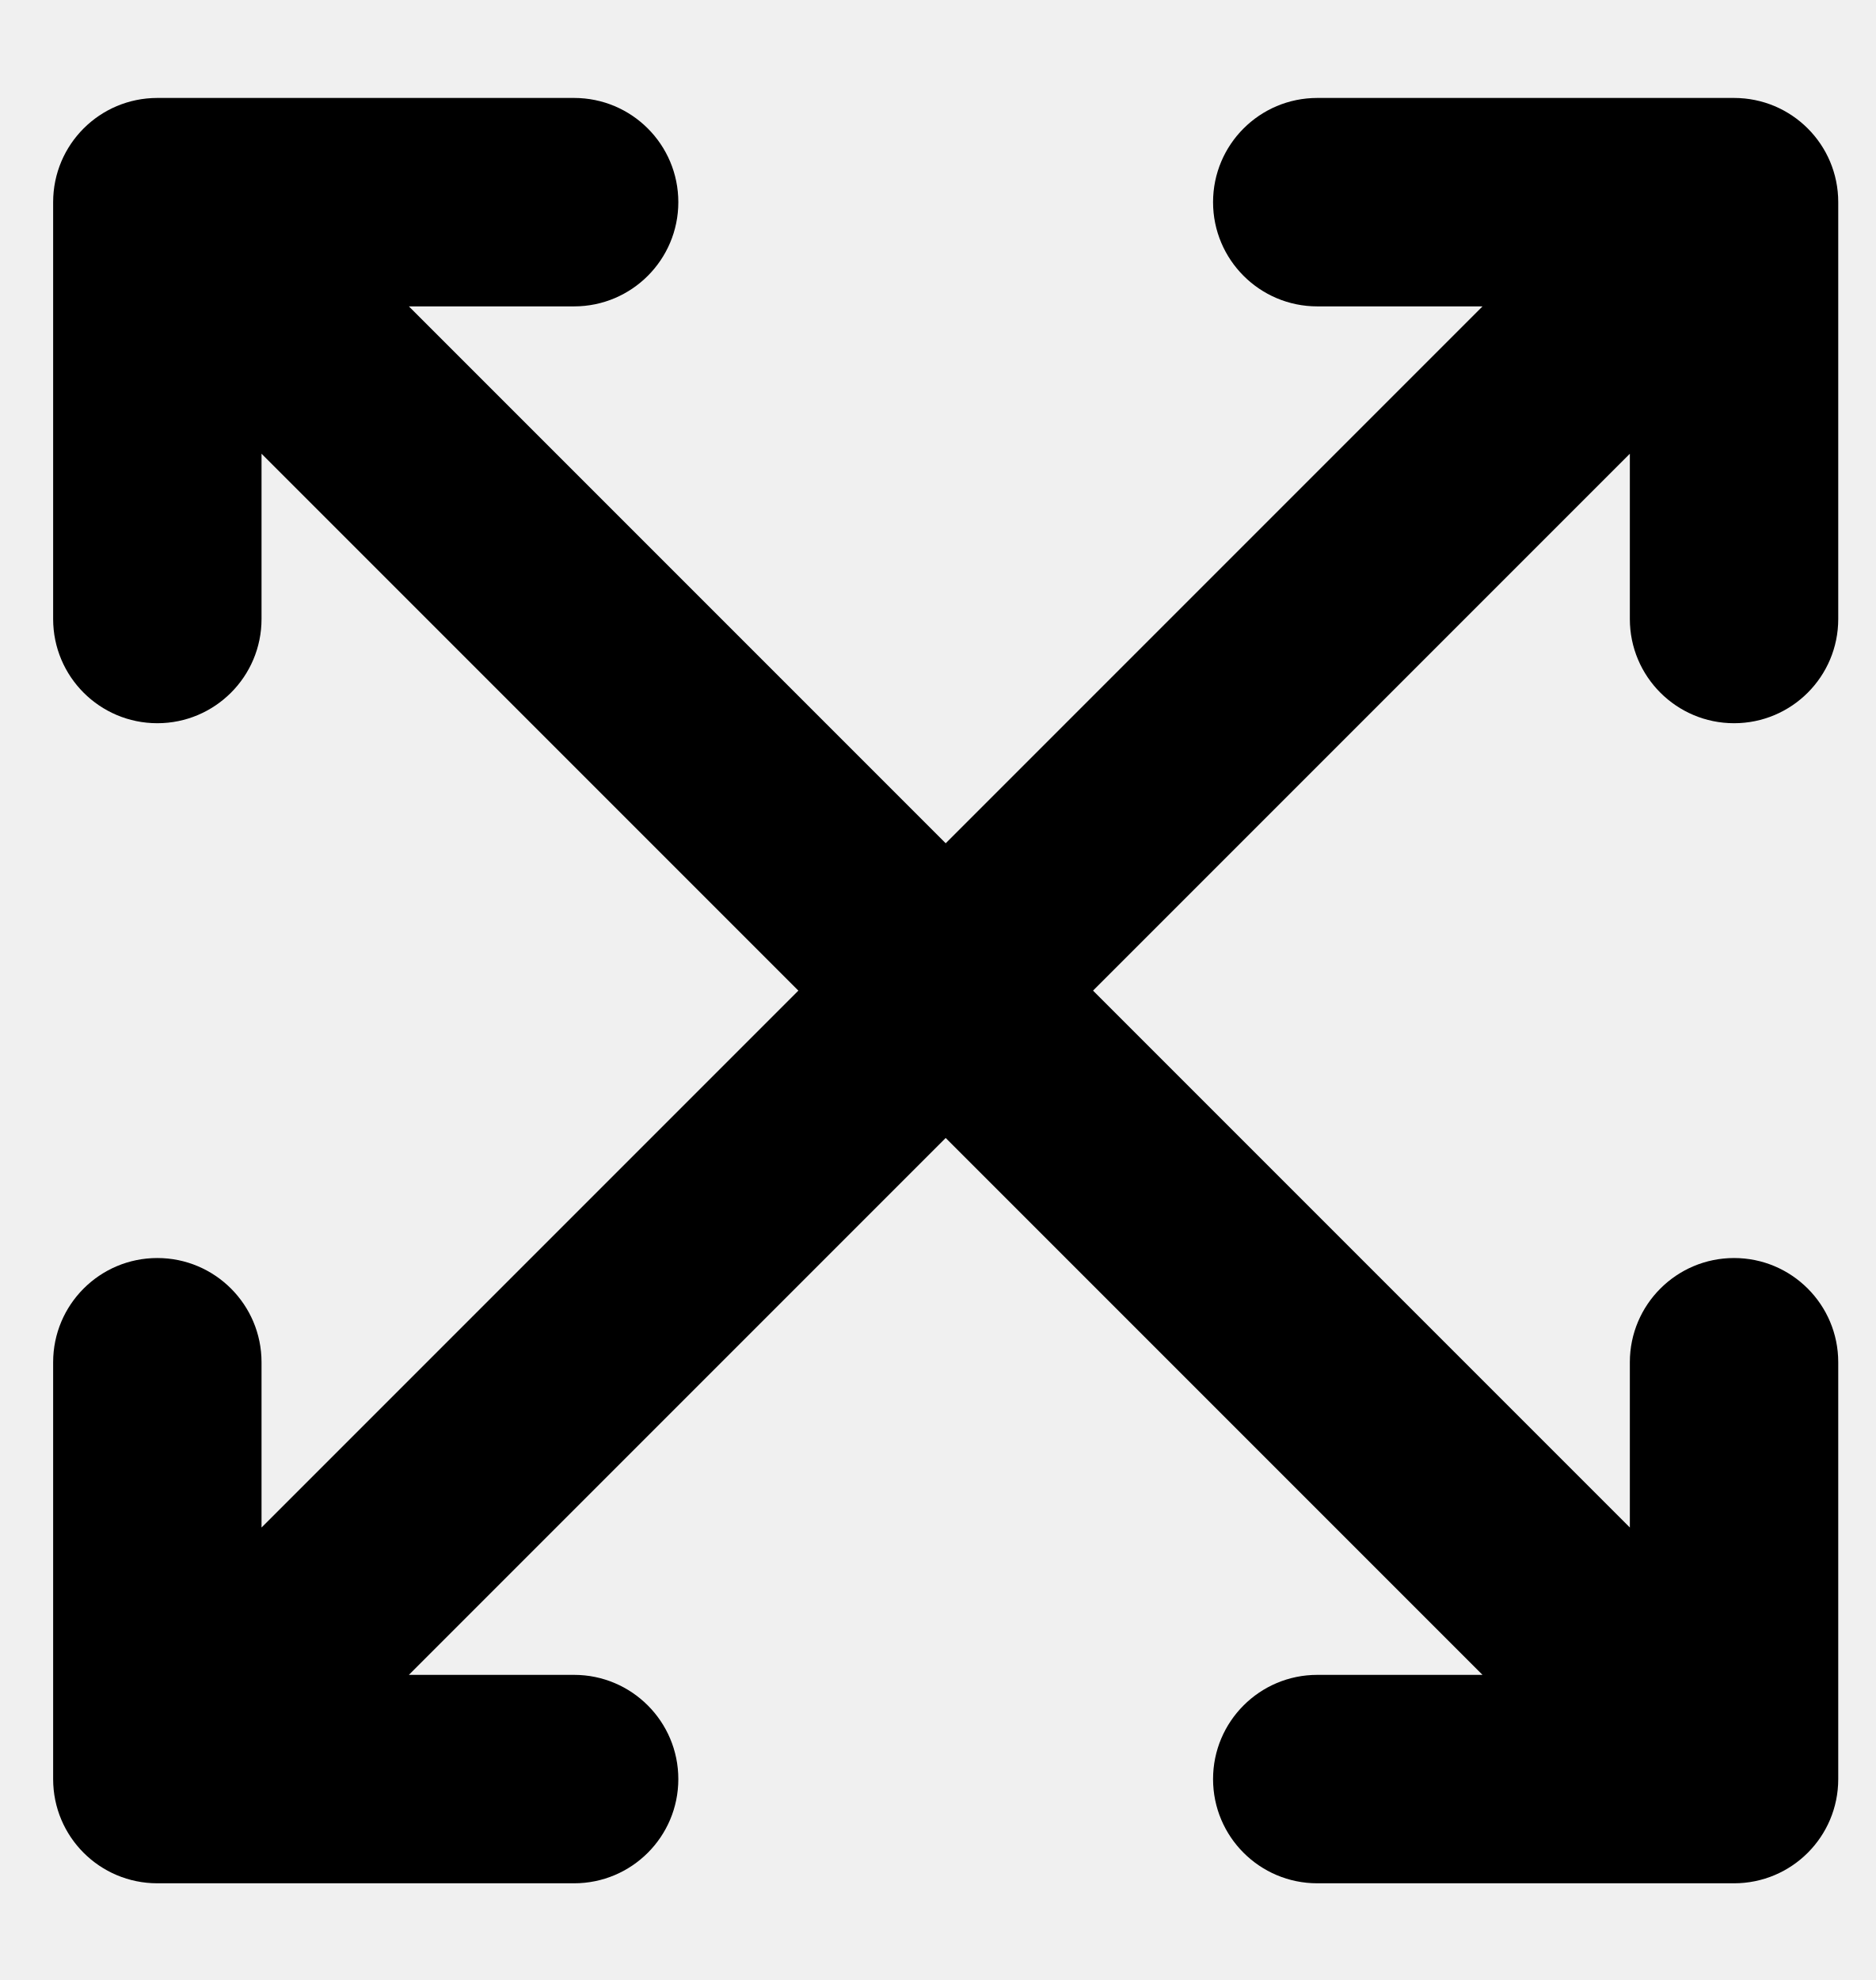
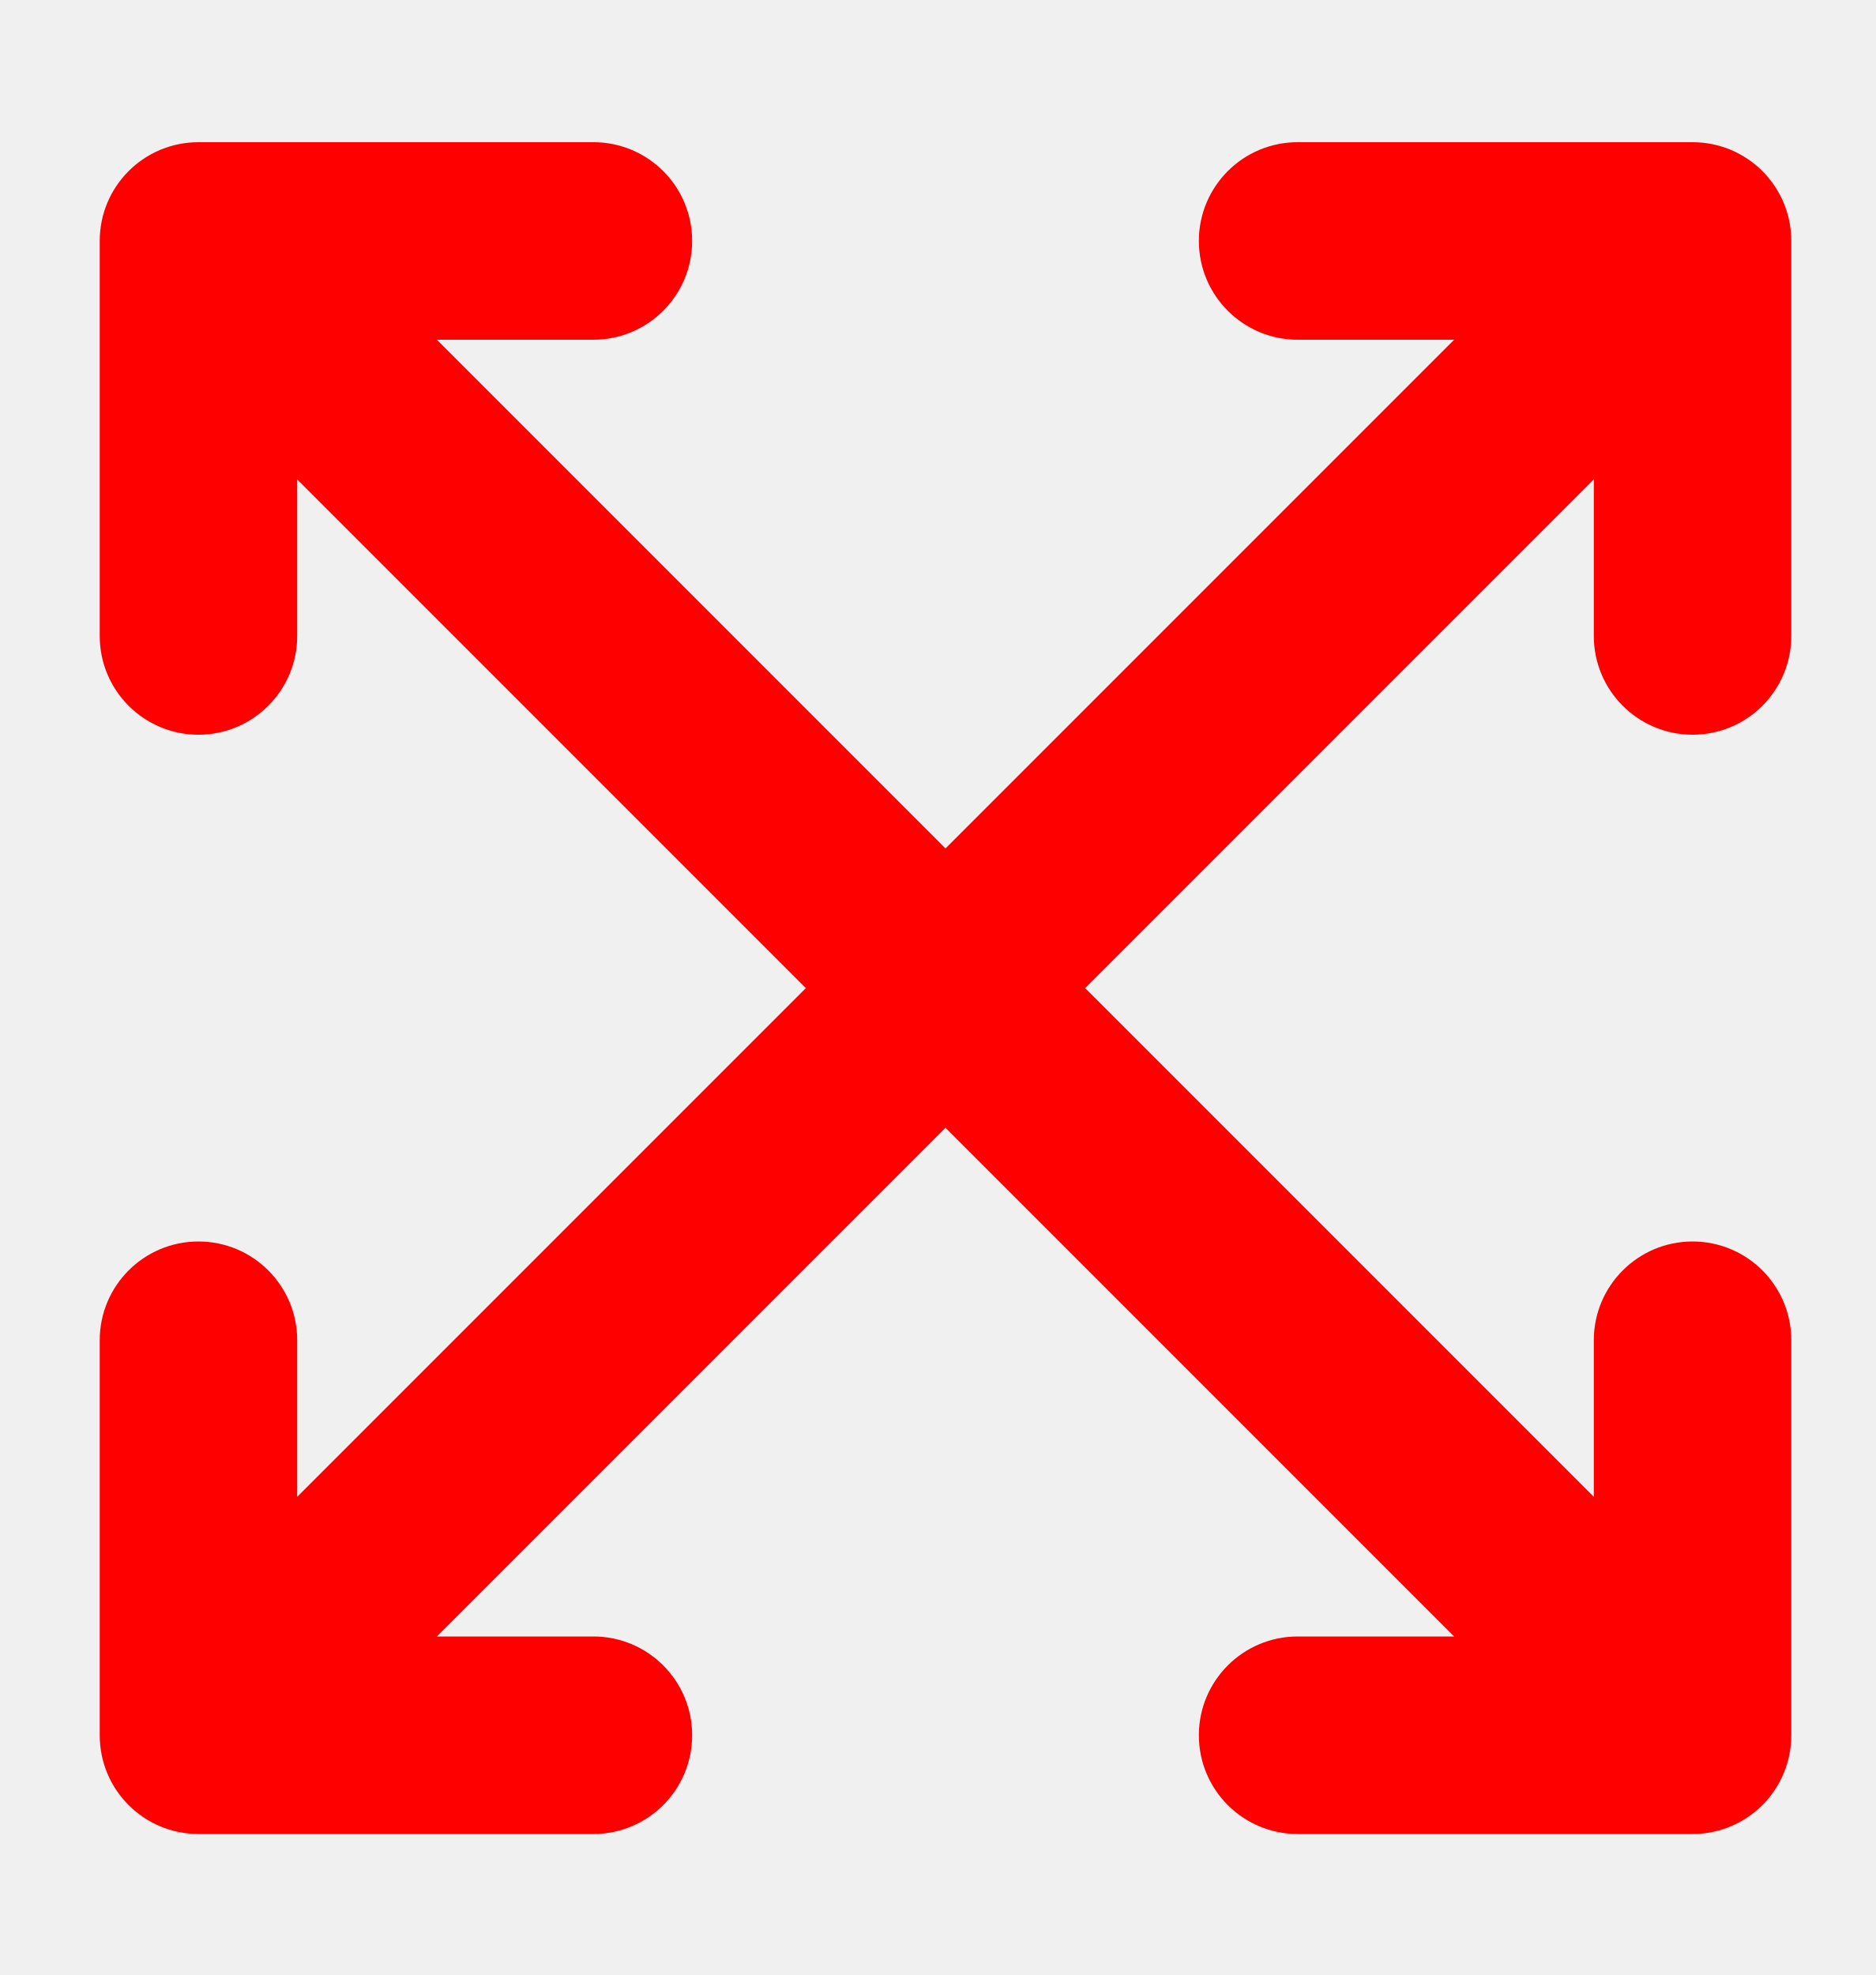
- <svg xmlns="http://www.w3.org/2000/svg" width="18" height="19" viewBox="0 0 18 19" fill="none">
-   <path fill-rule="evenodd" clip-rule="evenodd" d="M16.642 0.94C17.195 0.94 17.642 1.387 17.642 1.94V5.94C17.642 6.492 17.195 6.94 16.642 6.94C16.09 6.94 15.642 6.492 15.642 5.94V4.354L3.924 16.072L5.51 16.072C6.062 16.072 6.51 16.52 6.51 17.072C6.51 17.625 6.062 18.072 5.51 18.072H1.51C0.957 18.072 0.51 17.625 0.51 17.072L0.51 13.072C0.51 12.52 0.957 12.072 1.51 12.072C2.062 12.072 2.51 12.52 2.51 13.072L2.51 14.658L14.228 2.94L12.642 2.94C12.09 2.94 11.642 2.492 11.642 1.94C11.642 1.387 12.09 0.94 12.642 0.94L16.642 0.94Z" fill="black" />
-   <path fill-rule="evenodd" clip-rule="evenodd" d="M0.51 1.94C0.51 1.387 0.957 0.94 1.51 0.94L5.51 0.94C6.062 0.94 6.51 1.387 6.51 1.94C6.51 2.492 6.062 2.94 5.51 2.94H3.924L15.642 14.658L15.642 13.072C15.642 12.52 16.09 12.072 16.642 12.072C17.195 12.072 17.642 12.52 17.642 13.072V17.072C17.642 17.625 17.195 18.072 16.642 18.072L12.642 18.072C12.09 18.072 11.642 17.625 11.642 17.072C11.642 16.52 12.09 16.072 12.642 16.072L14.228 16.072L2.51 4.354L2.51 5.94C2.51 6.492 2.062 6.94 1.51 6.94C0.957 6.94 0.51 6.492 0.51 5.94L0.51 1.94Z" fill="black" />
+ <svg xmlns="http://www.w3.org/2000/svg" width="19" height="20" viewBox="0 0 19 20" fill="none">
+   <g clip-path="url(#clip0_1_21)">
+     <path fill-rule="evenodd" clip-rule="evenodd" d="M17.142 1.44C17.695 1.44 18.142 1.887 18.142 2.44V6.44C18.142 6.992 17.695 7.44 17.142 7.44C16.59 7.44 16.142 6.992 16.142 6.44V4.854L4.424 16.572H6.01C6.562 16.572 7.01 17.02 7.01 17.572C7.01 18.125 6.562 18.572 6.01 18.572H2.01C1.457 18.572 1.01 18.125 1.01 17.572L1.01 13.572C1.01 13.02 1.457 12.572 2.01 12.572C2.562 12.572 3.01 13.02 3.01 13.572L3.01 15.158L14.728 3.44H13.142C12.59 3.44 12.142 2.992 12.142 2.44C12.142 1.887 12.59 1.44 13.142 1.44L17.142 1.44Z" fill="#FF0000" />
+     <path fill-rule="evenodd" clip-rule="evenodd" d="M1.01 2.44C1.01 1.887 1.457 1.44 2.01 1.44H6.01C6.562 1.44 7.01 1.887 7.01 2.44C7.01 2.992 6.562 3.44 6.01 3.44H4.424L16.142 15.158V13.572C16.142 13.02 16.59 12.572 17.142 12.572C17.695 12.572 18.142 13.02 18.142 13.572V17.572C18.142 18.125 17.695 18.572 17.142 18.572H13.142C12.59 18.572 12.142 18.125 12.142 17.572C12.142 17.02 12.59 16.572 13.142 16.572H14.728L3.01 4.854V6.44C3.01 6.992 2.562 7.44 2.01 7.44C1.457 7.44 1.01 6.992 1.01 6.44V2.44Z" fill="#FF0000" />
+   </g>
+   <defs>
+     <clipPath id="clip0_1_21">
+       <rect width="18" height="19" fill="white" transform="translate(0.5 0.5)" />
+     </clipPath>
+   </defs>
</svg>
